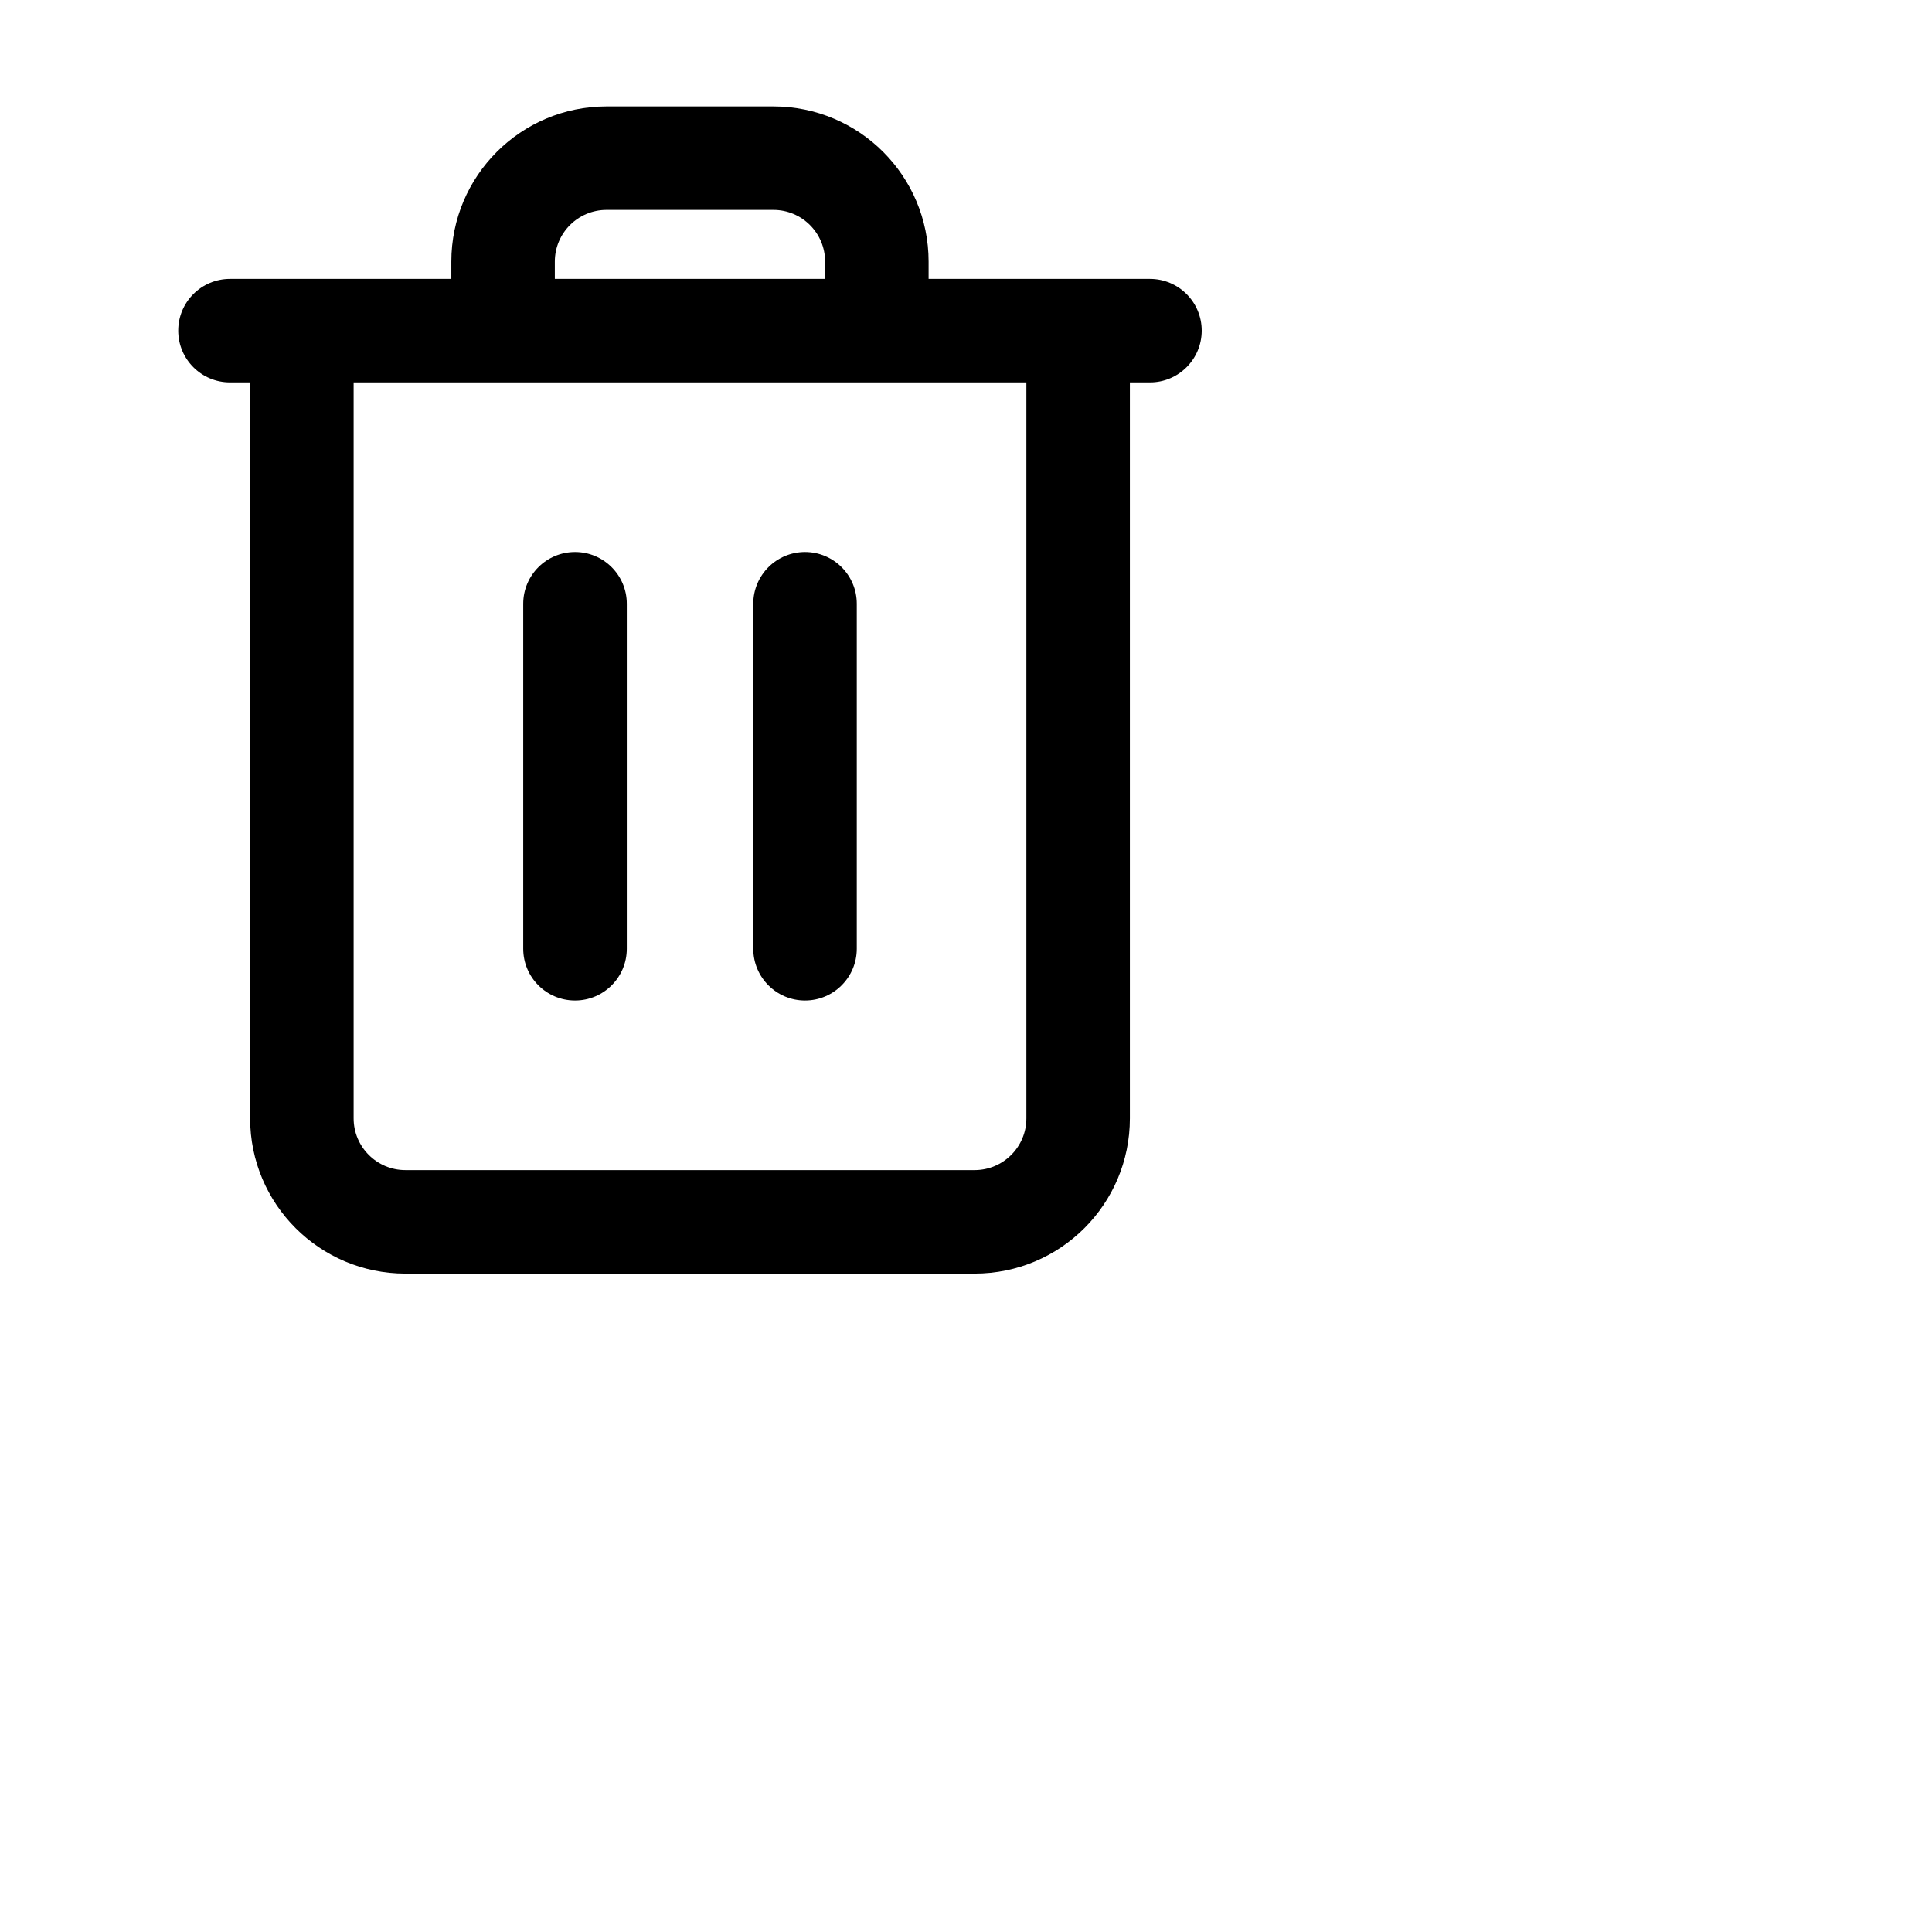
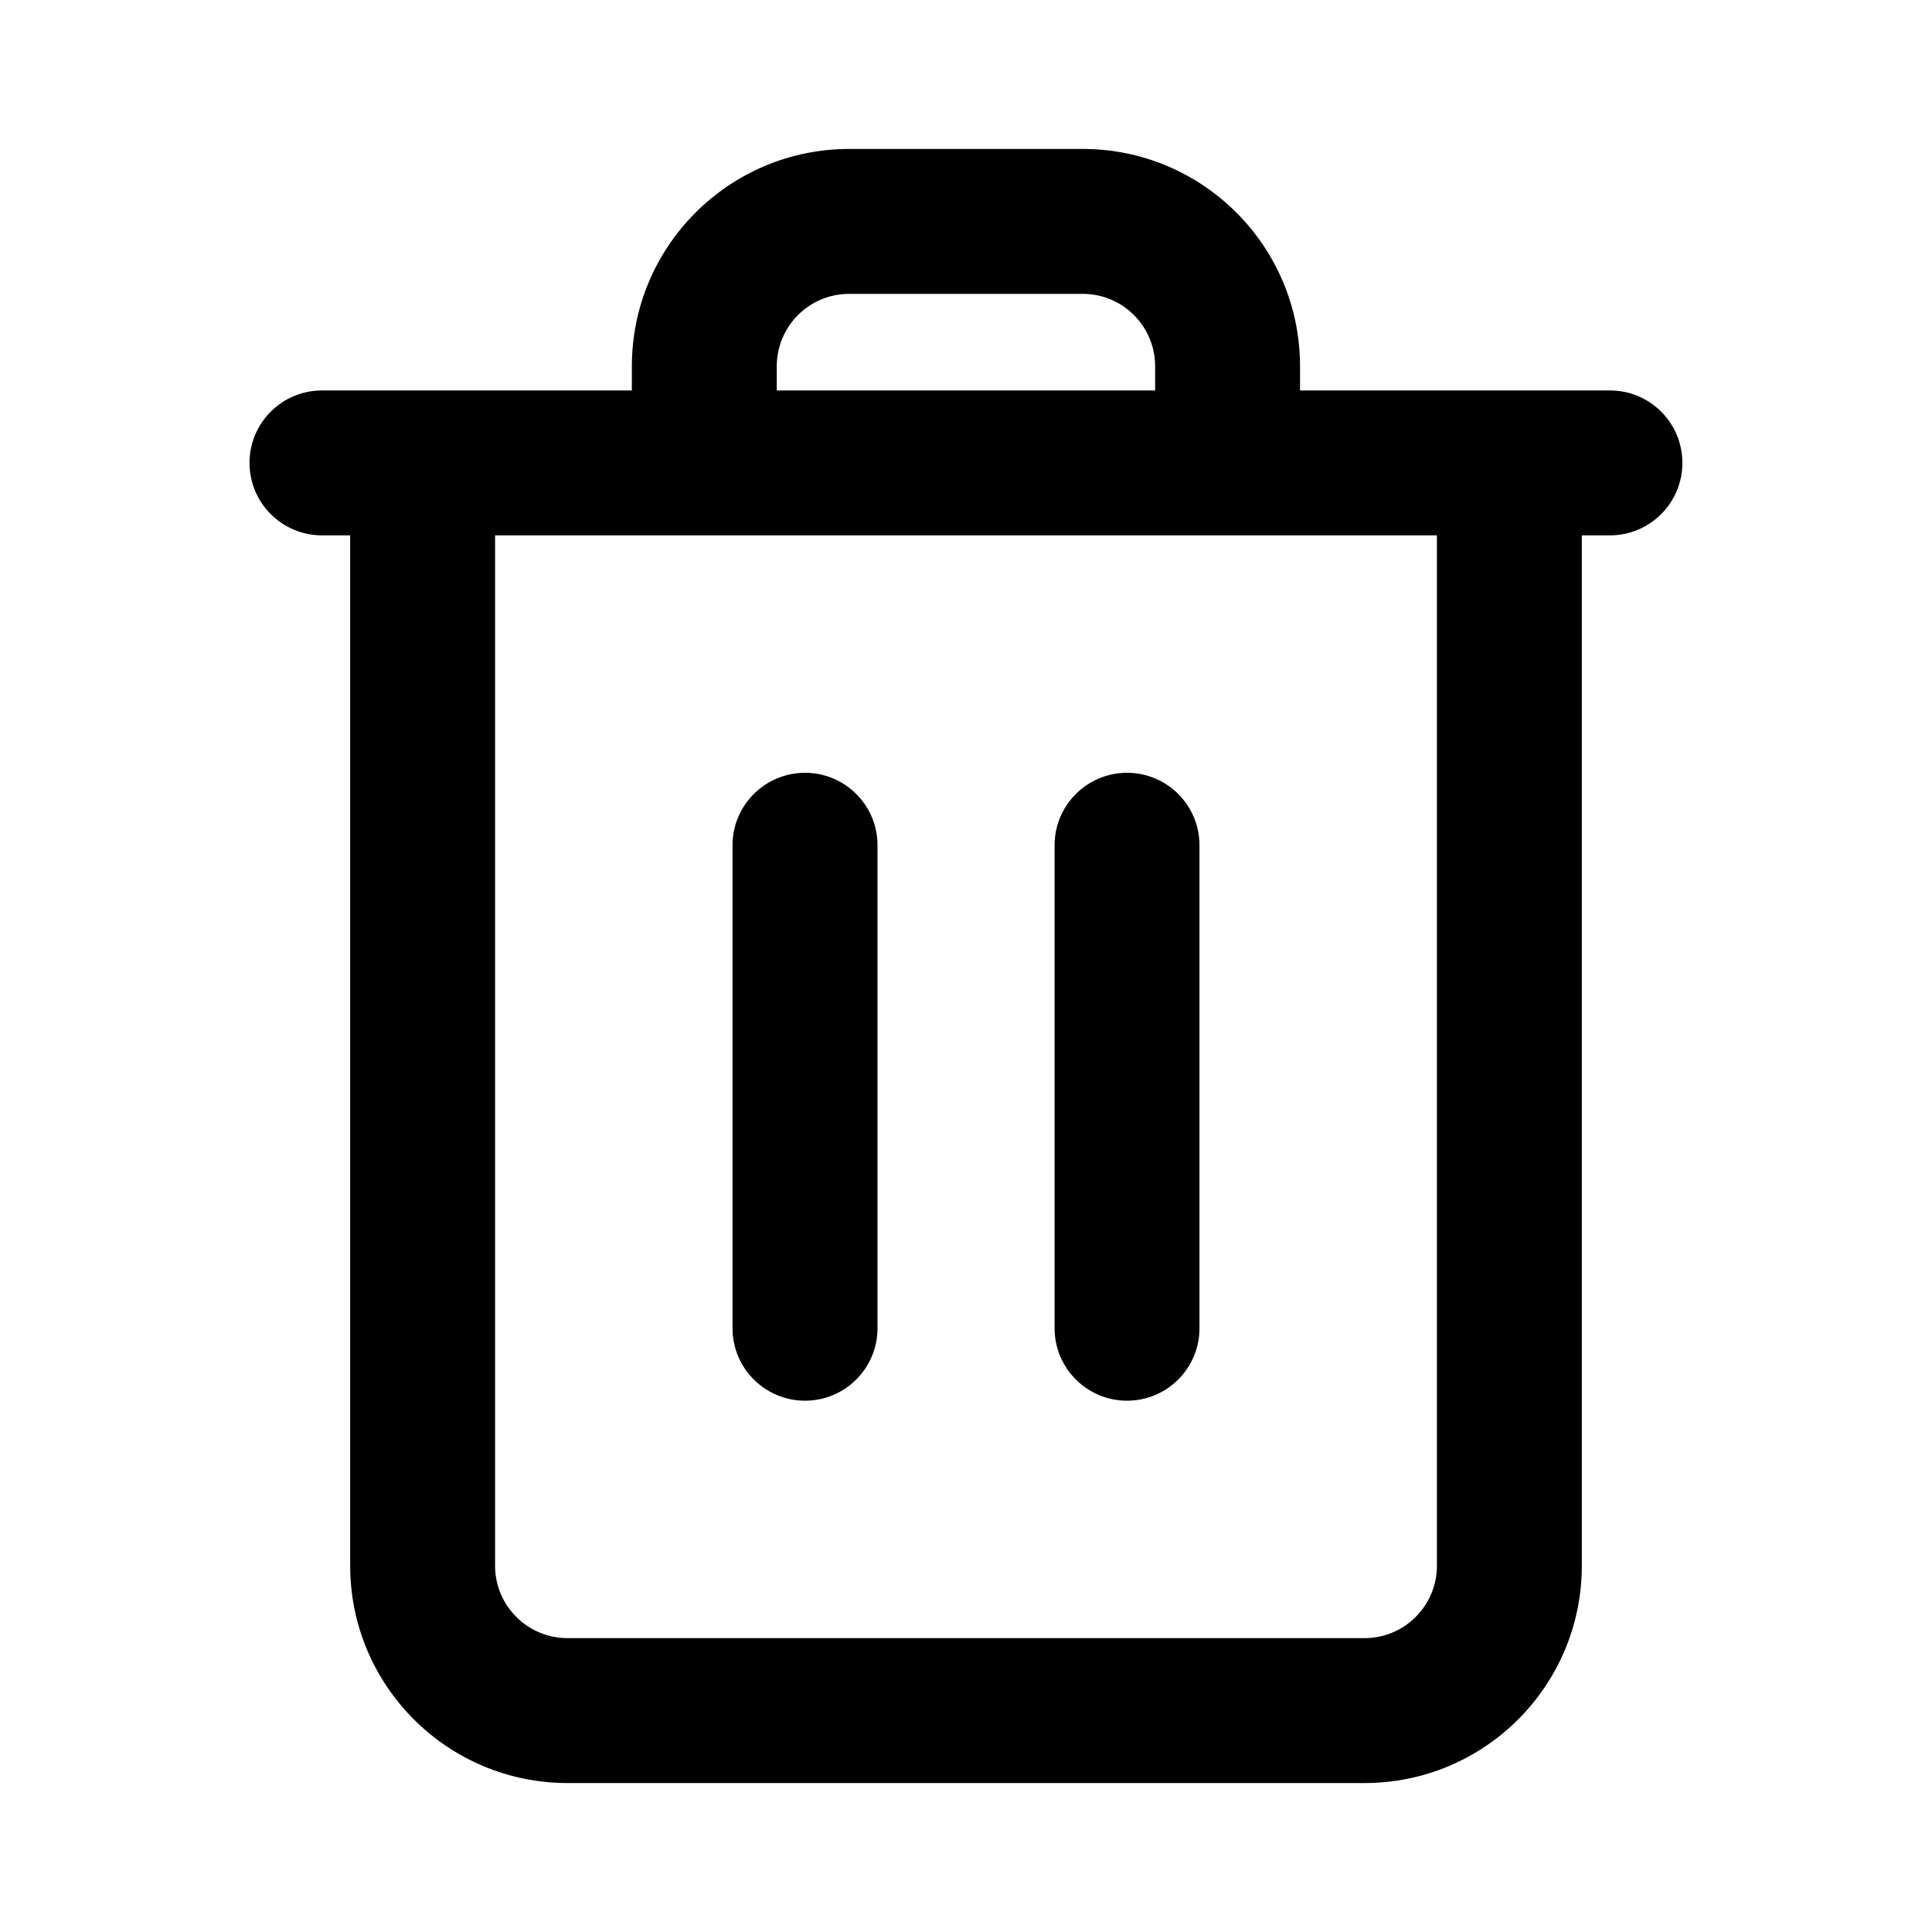
- <svg xmlns="http://www.w3.org/2000/svg" width="28" height="28" viewBox="0 0 28 28" fill="none">
+ <svg xmlns="http://www.w3.org/2000/svg" width="22" height="22" viewBox="0 0 20 20" fill="none">
  <path fill-rule="evenodd" clip-rule="evenodd" d="M6.541 3.792C6.541 2.549 7.549 1.542 8.791 1.542H11.208C12.451 1.542 13.458 2.549 13.458 3.792V4.042H15.625H16.666C17.08 4.042 17.416 4.377 17.416 4.792C17.416 5.206 17.08 5.542 16.666 5.542H16.375V8.246V13.246V16.208C16.375 17.451 15.368 18.458 14.125 18.458H5.875C4.633 18.458 3.625 17.451 3.625 16.208V13.246V8.246V5.542H3.333C2.919 5.542 2.583 5.206 2.583 4.792C2.583 4.377 2.919 4.042 3.333 4.042H4.375H6.541V3.792ZM14.875 13.246V8.246V5.542H13.458H12.708H7.291H6.541H5.125V8.246V13.246V16.208C5.125 16.622 5.461 16.958 5.875 16.958H14.125C14.539 16.958 14.875 16.622 14.875 16.208V13.246ZM8.041 4.042H11.958V3.792C11.958 3.377 11.622 3.042 11.208 3.042H8.791C8.377 3.042 8.041 3.377 8.041 3.792V4.042ZM8.334 8C8.748 8 9.084 8.336 9.084 8.75V13.75C9.084 14.164 8.748 14.5 8.334 14.5C7.919 14.5 7.583 14.164 7.583 13.75V8.75C7.583 8.336 7.919 8 8.334 8ZM12.417 8.75C12.417 8.336 12.081 8 11.667 8C11.253 8 10.917 8.336 10.917 8.75V13.75C10.917 14.164 11.253 14.5 11.667 14.5C12.081 14.5 12.417 14.164 12.417 13.75V8.75Z" fill="currentColor" />
</svg>
